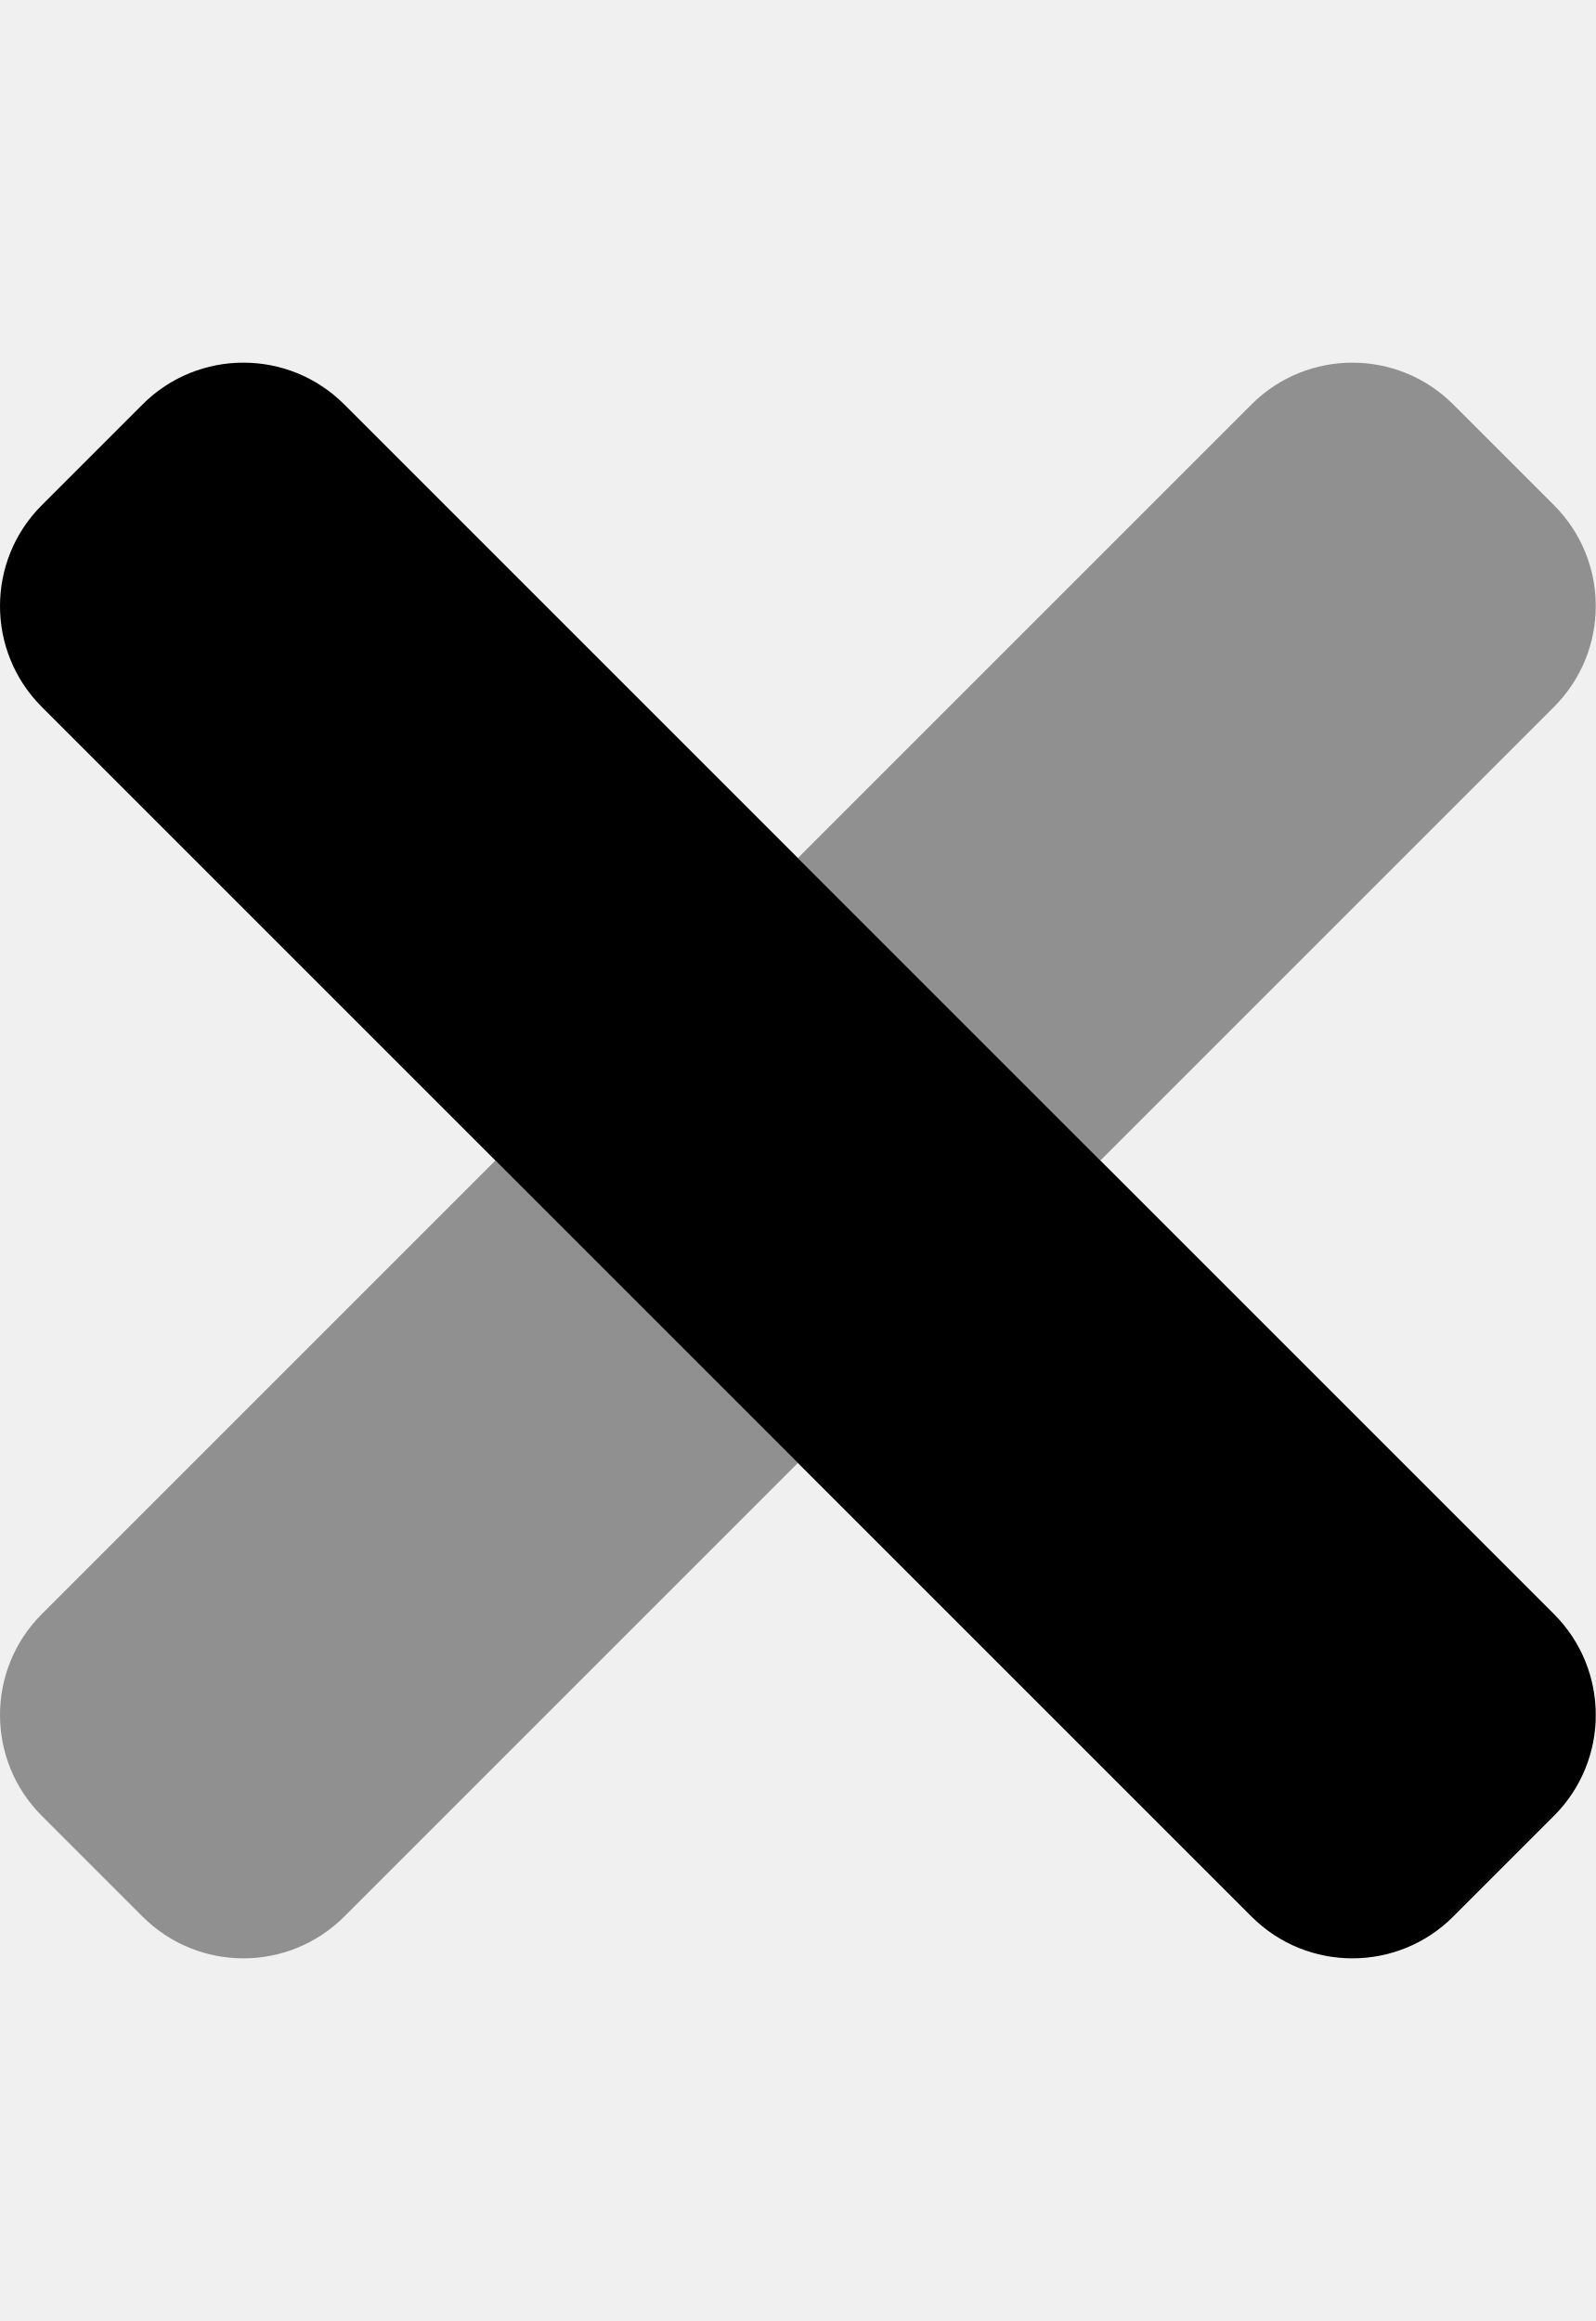
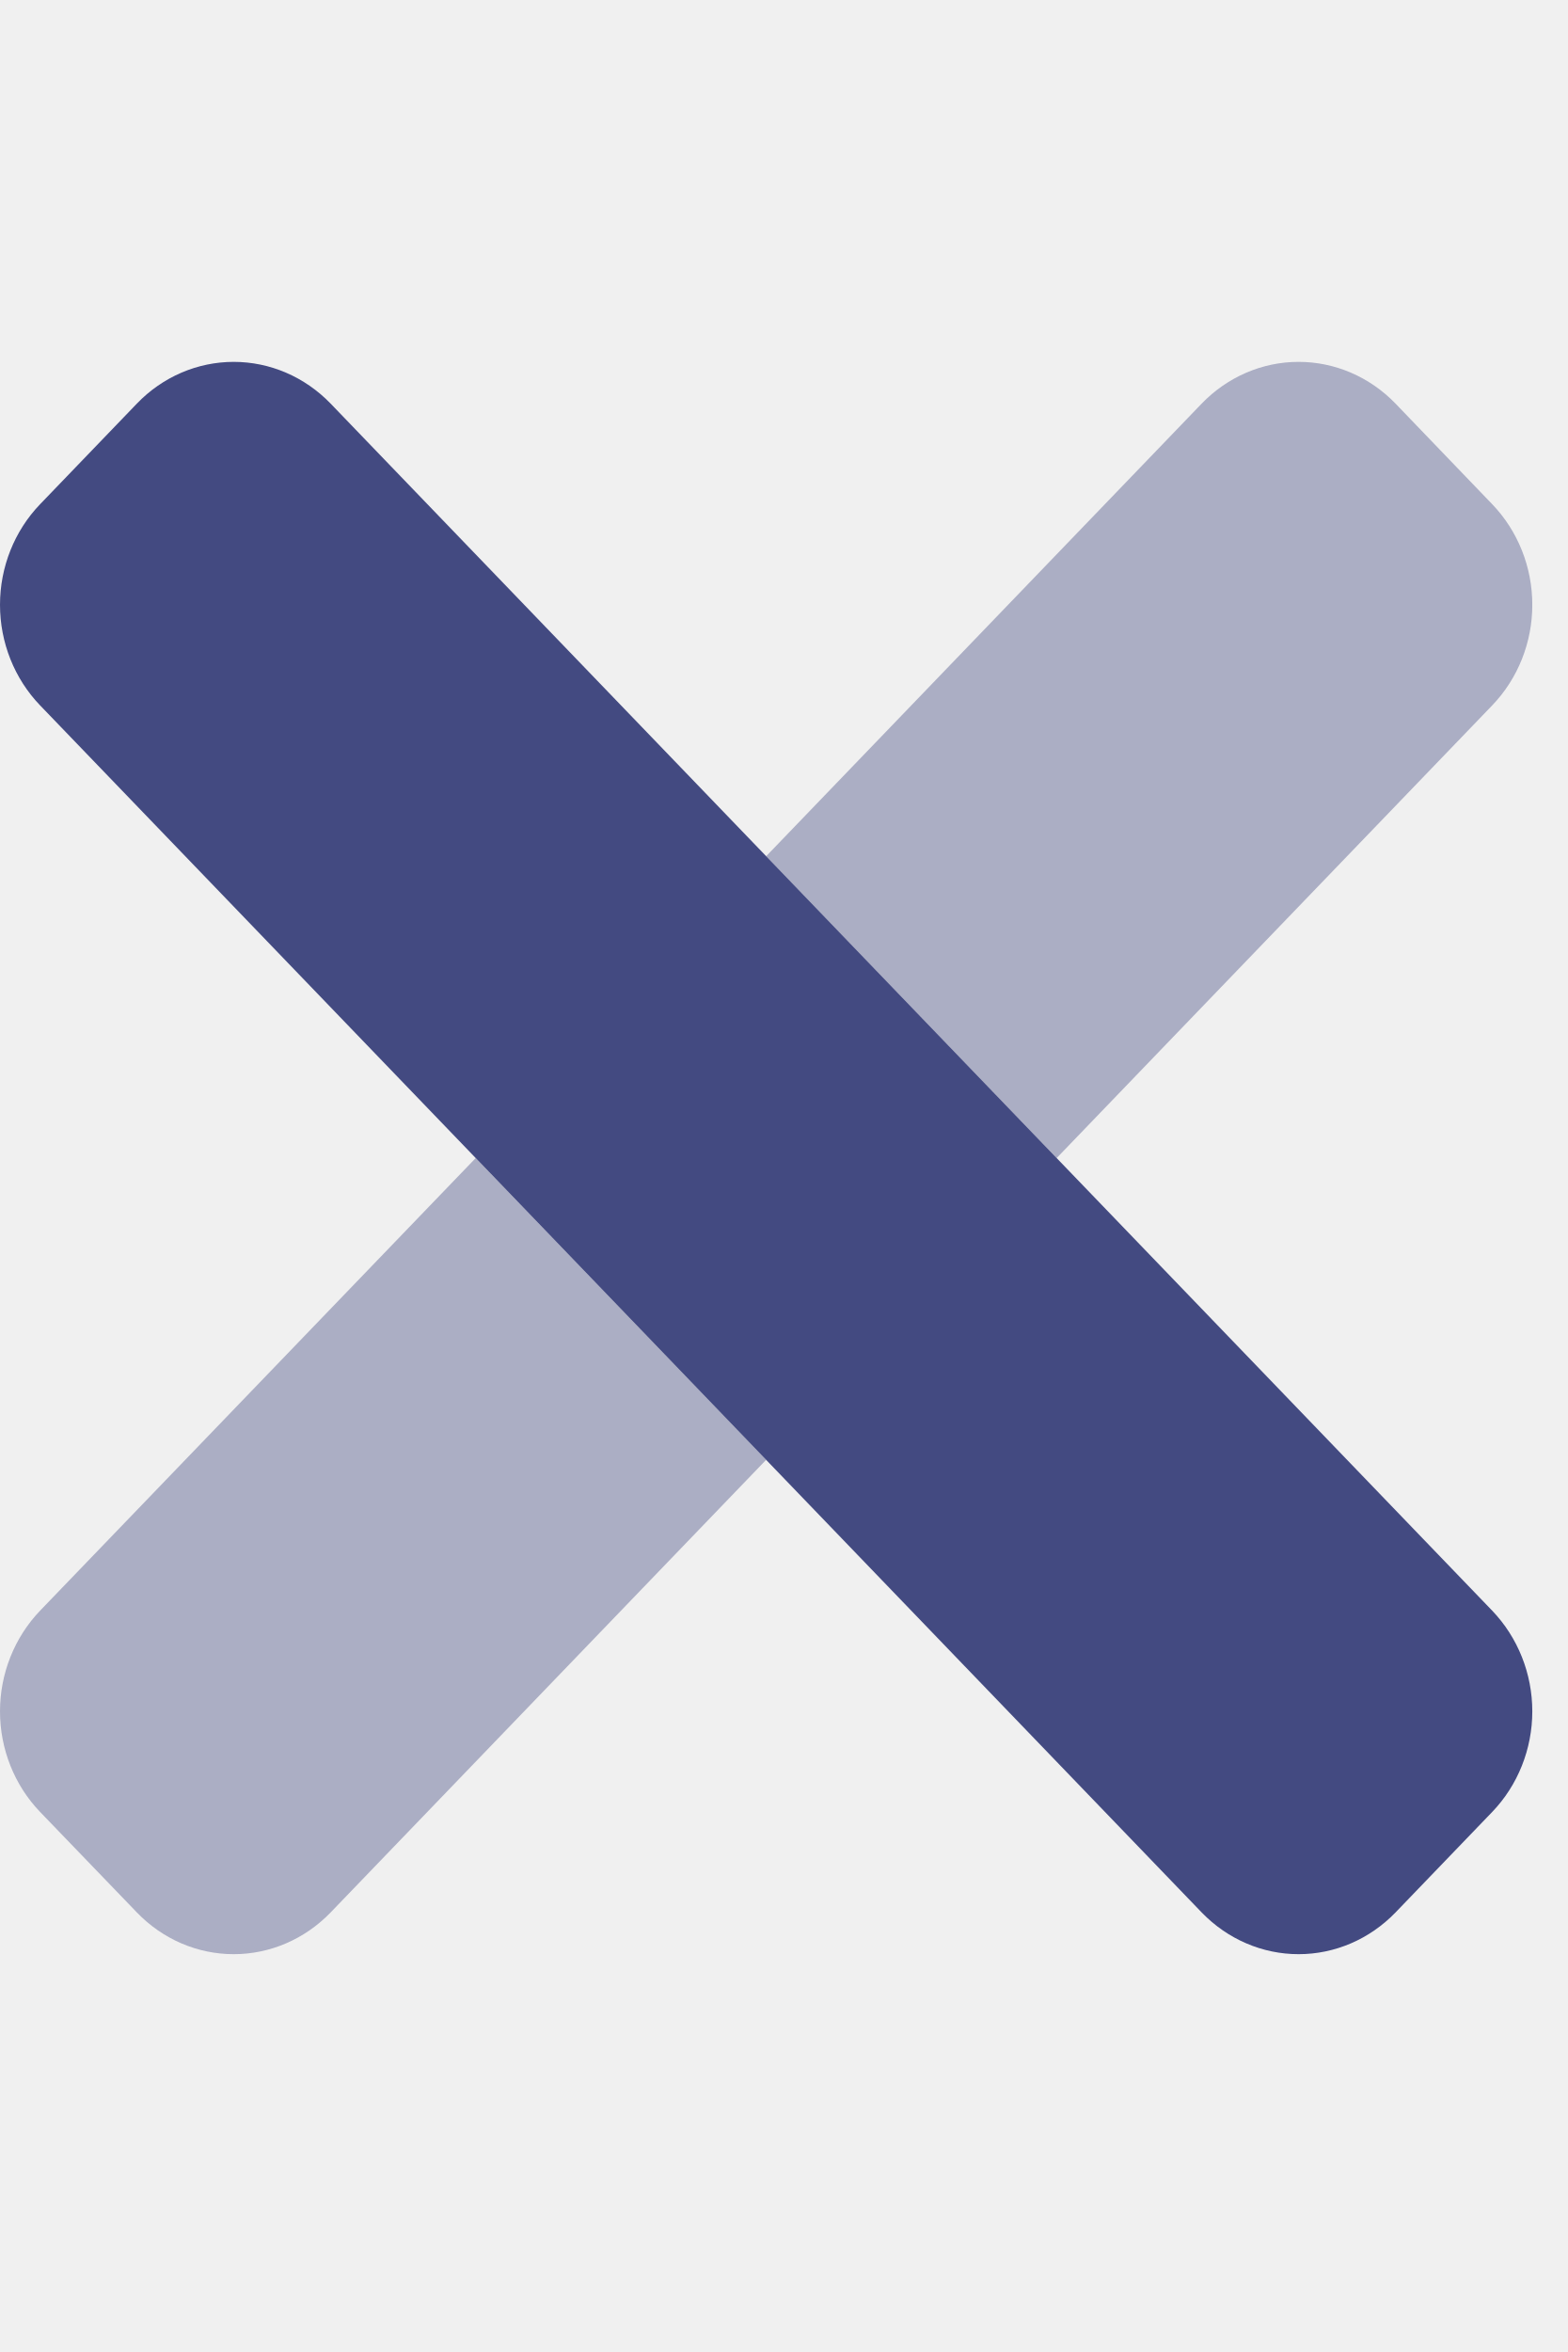
- <svg xmlns="http://www.w3.org/2000/svg" viewBox="0 0 352 512">
+ <svg xmlns="http://www.w3.org/2000/svg" width="14" height="21" viewBox="0 0 14 21" fill="none">
+   <g clip-path="url(#clip0)">
+     <path opacity="0.4" d="M0.358 14.381C0.129 14.62 3.05176e-05 14.943 3.05176e-05 15.28C3.05176e-05 15.616 0.129 15.94 0.358 16.178L1.223 17.076C1.452 17.314 1.763 17.448 2.087 17.448C2.411 17.448 2.722 17.314 2.952 17.076L6.842 13.034L4.248 10.34L0.358 14.381ZM13.326 4.502L12.462 3.603C12.232 3.365 11.921 3.231 11.597 3.231C11.273 3.231 10.962 3.365 10.732 3.603L6.842 7.645L9.436 10.34L13.326 6.298C13.555 6.06 13.684 5.737 13.684 5.4C13.684 5.063 13.555 4.74 13.326 4.502Z" fill="#434A81" />
+     <path d="M13.326 14.381C13.555 14.62 13.684 14.943 13.684 15.28C13.684 15.616 13.555 15.94 13.326 16.178L12.462 17.076C12.232 17.314 11.921 17.448 11.597 17.448C11.273 17.448 10.962 17.314 10.732 17.076L0.358 6.298C0.129 6.06 3.05176e-05 5.737 3.05176e-05 5.4C3.05176e-05 5.063 0.129 4.74 0.358 4.502L1.223 3.603C1.452 3.365 1.763 3.231 2.087 3.231C2.411 3.231 2.722 3.365 2.952 3.603L13.326 14.381Z" fill="#434A81" />
+   </g>
  <defs>
-     <style>.fa-secondary{opacity:.4}</style>
+     <clipPath id="clip0">
+       <rect width="13.684" height="20.679" fill="white" />
+     </clipPath>
  </defs>
-   <path d="M9.21,356.07a31.46,31.46,0,0,0,0,44.48l22.24,22.24a31.46,31.46,0,0,0,44.48,0L176,322.72,109.28,256ZM342.79,111.45,320.55,89.21a31.46,31.46,0,0,0-44.48,0L176,189.28,242.72,256,342.79,155.93a31.46,31.46,0,0,0,0-44.48Z" class="fa-secondary" />
-   <path d="M342.79,356.07a31.46,31.46,0,0,1,0,44.48l-22.24,22.24a31.46,31.46,0,0,1-44.48,0L9.21,155.93a31.46,31.46,0,0,1,0-44.48L31.45,89.21a31.46,31.46,0,0,1,44.48,0Z" class="fa-primary" />
</svg>
